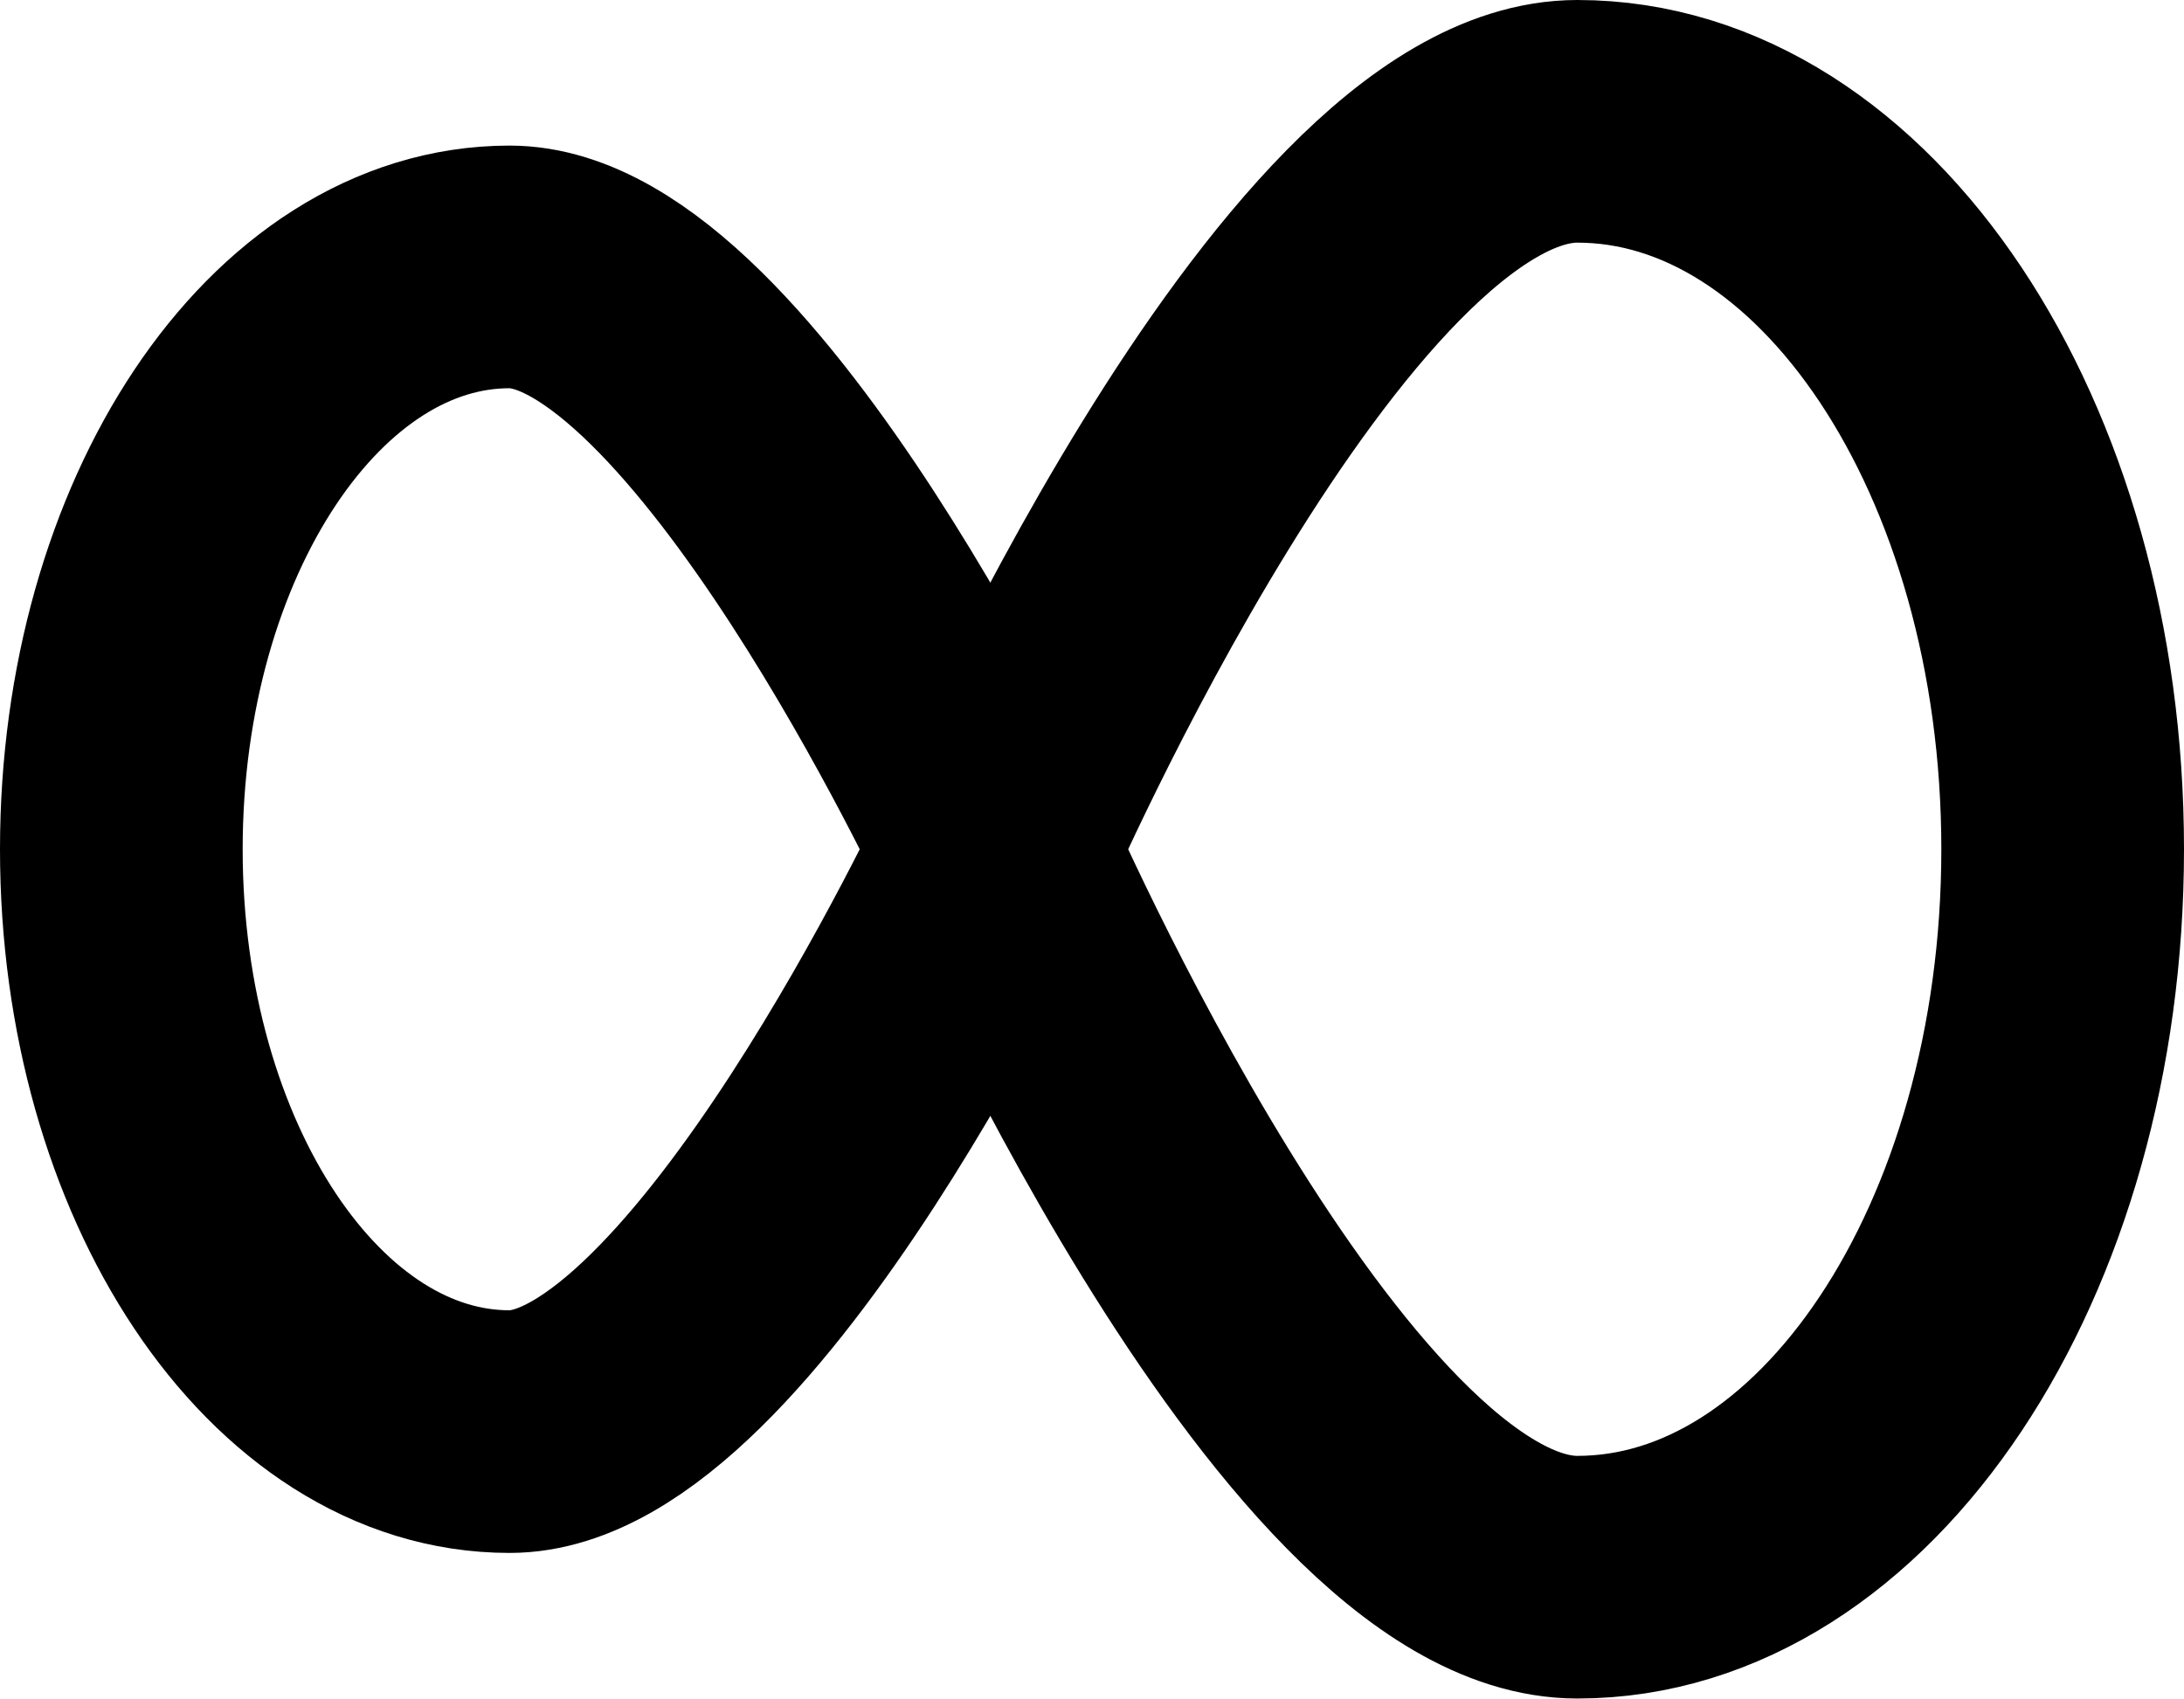
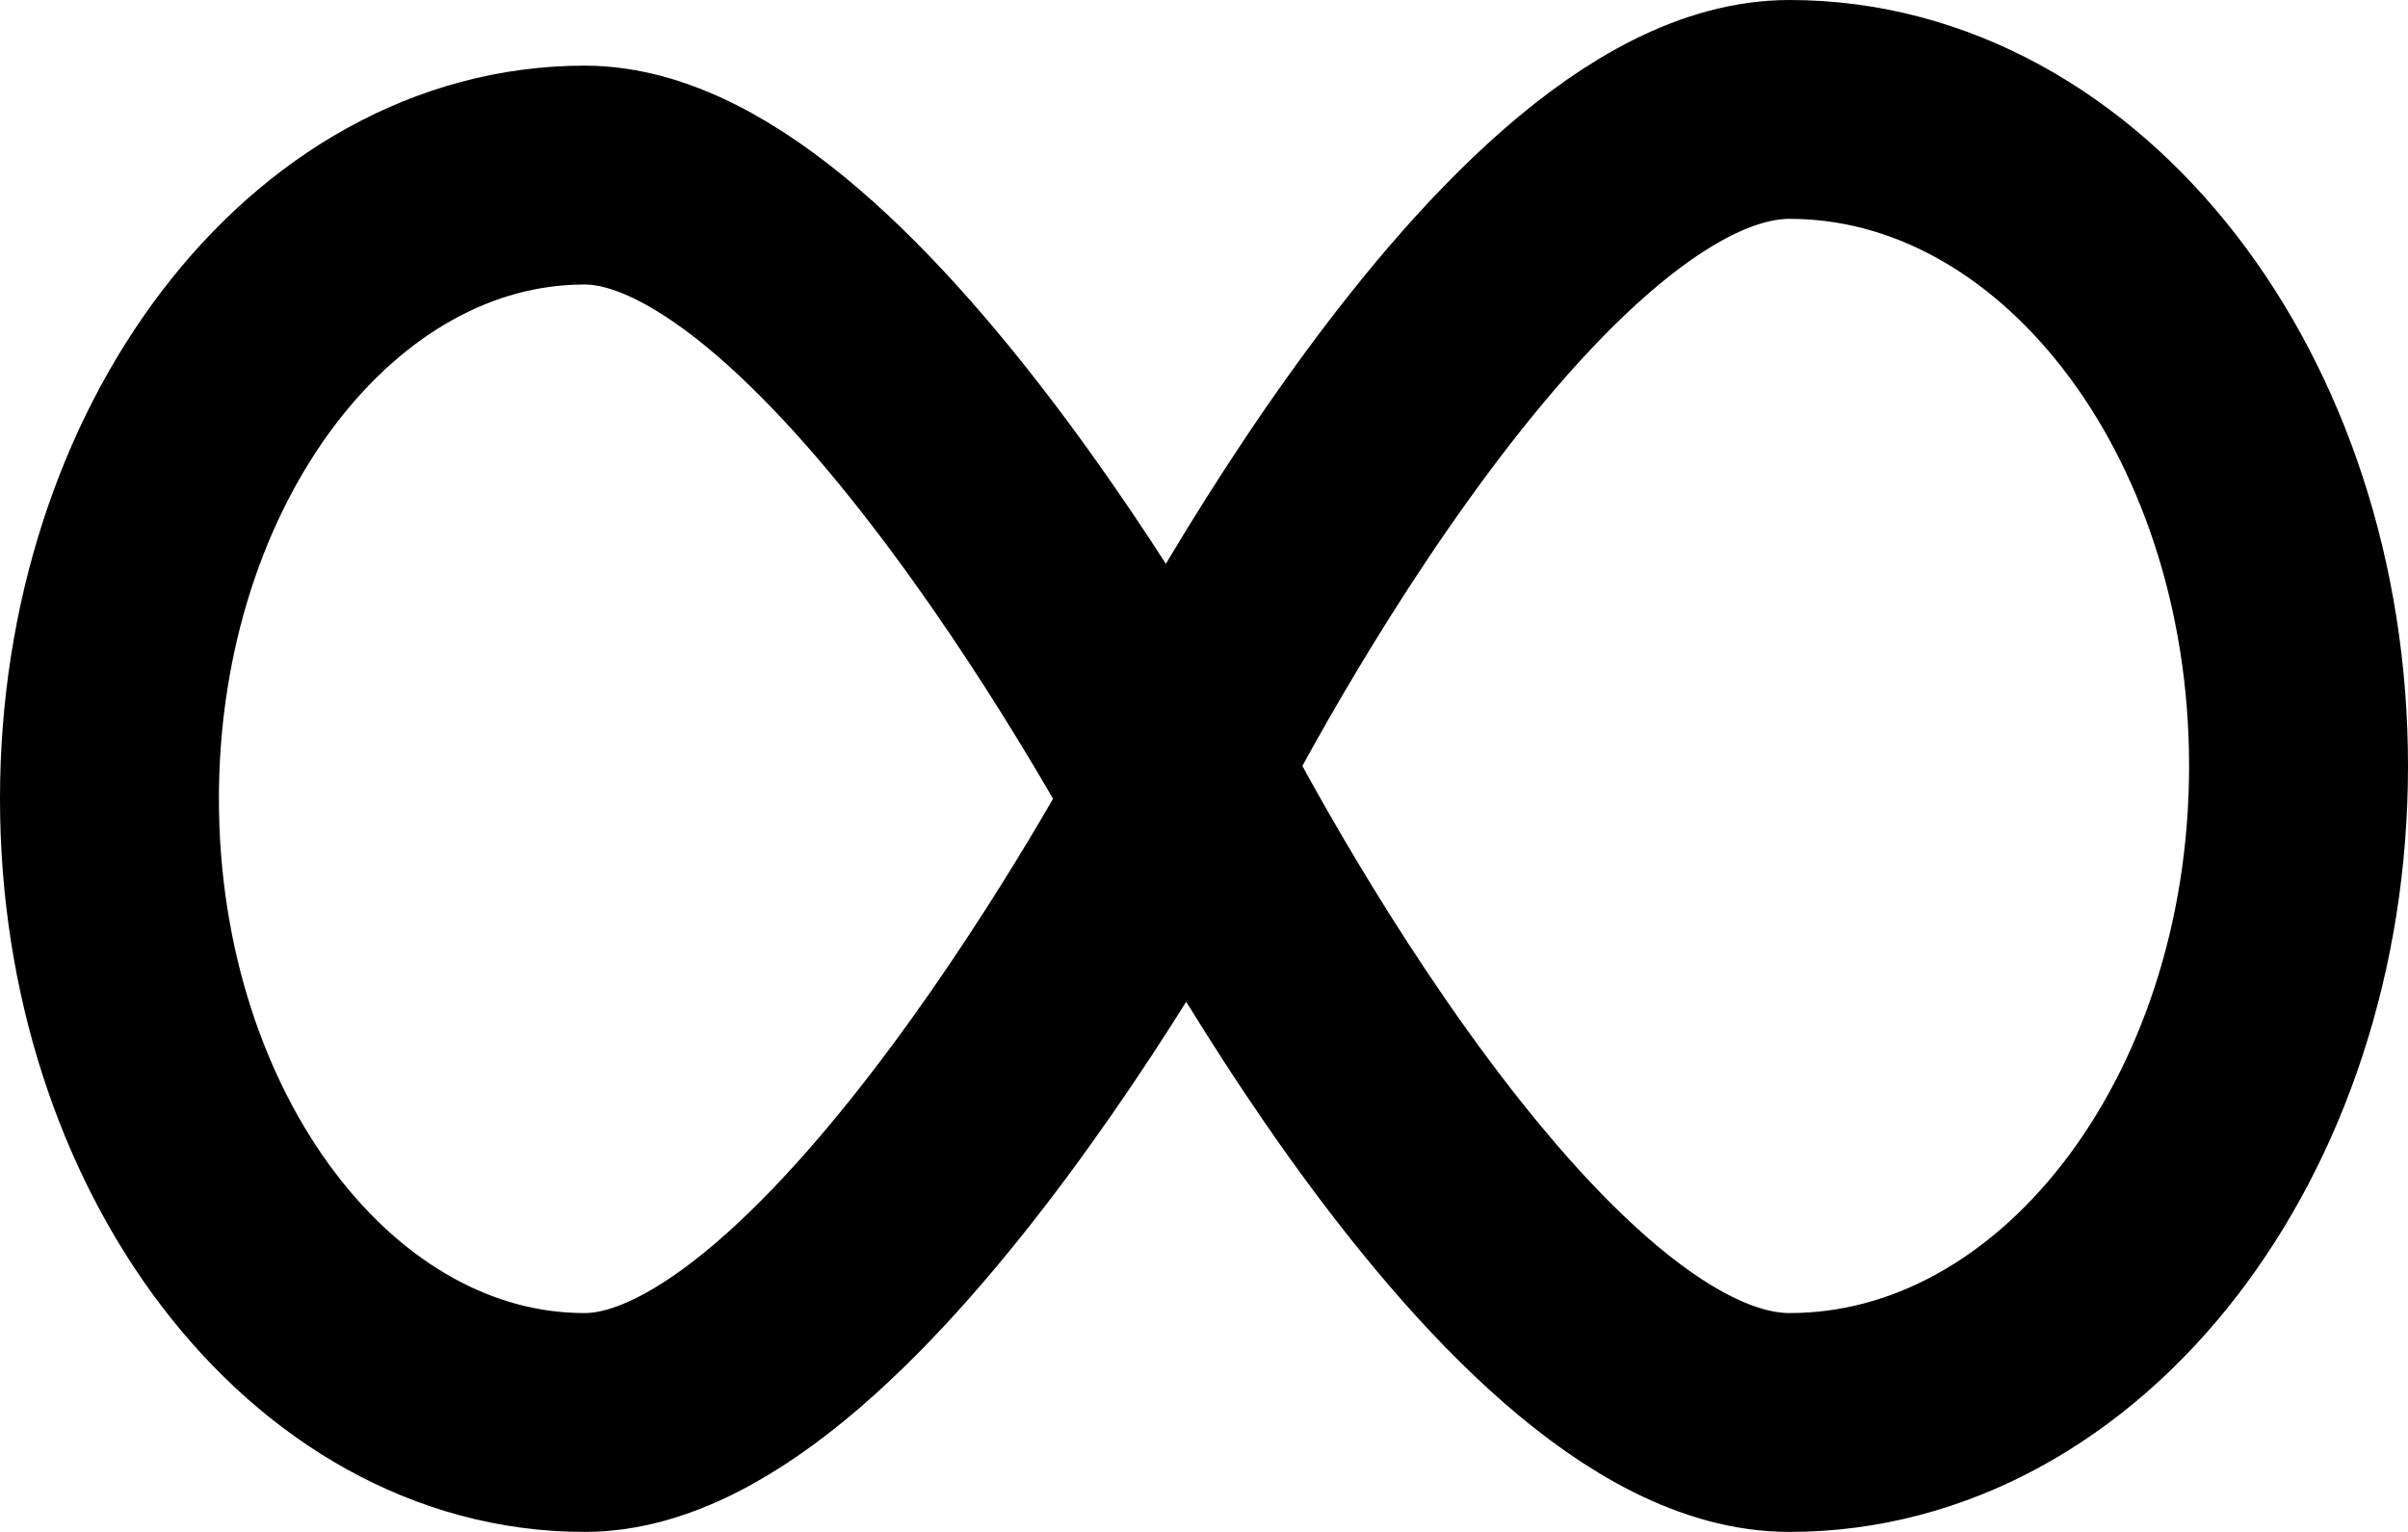
- <svg xmlns="http://www.w3.org/2000/svg" width="18" height="14" viewBox="0 0 18 14" fill="none">
-   <path d="M4.2 2.2C5.967 2.2 8.2 7 8.2 7C8.2 7 5.967 11.8 4.2 11.8C2.433 11.8 1 9.651 1 7C1 4.349 2.433 2.2 4.2 2.2Z" stroke="black" stroke-width="2" stroke-linejoin="round" />
-   <path d="M13 13C10.791 13 8.2 7 8.2 7C8.2 7 10.791 1 13 1C15.209 1 17 3.686 17 7C17 10.314 15.209 13 13 13Z" stroke="black" stroke-width="2" stroke-linejoin="round" />
+ <svg xmlns="http://www.w3.org/2000/svg" width="22" height="14" viewBox="0 0 22 14" fill="none">
+   <path d="M16.349 13C13.78 13 10.767 7 10.767 7C10.767 7 13.78 1 16.349 1C18.918 1 21 3.686 21 7C21 10.314 18.918 13 16.349 13Z" stroke="black" stroke-width="2" stroke-linejoin="round" />
+   <path d="M5.341 1.6C7.739 1.6 10.767 7.3 10.767 7.3C10.767 7.3 7.739 13 5.341 13C2.944 13 1 10.448 1 7.3C1 4.152 2.944 1.6 5.341 1.6Z" stroke="black" stroke-width="2" stroke-linejoin="round" />
</svg>
